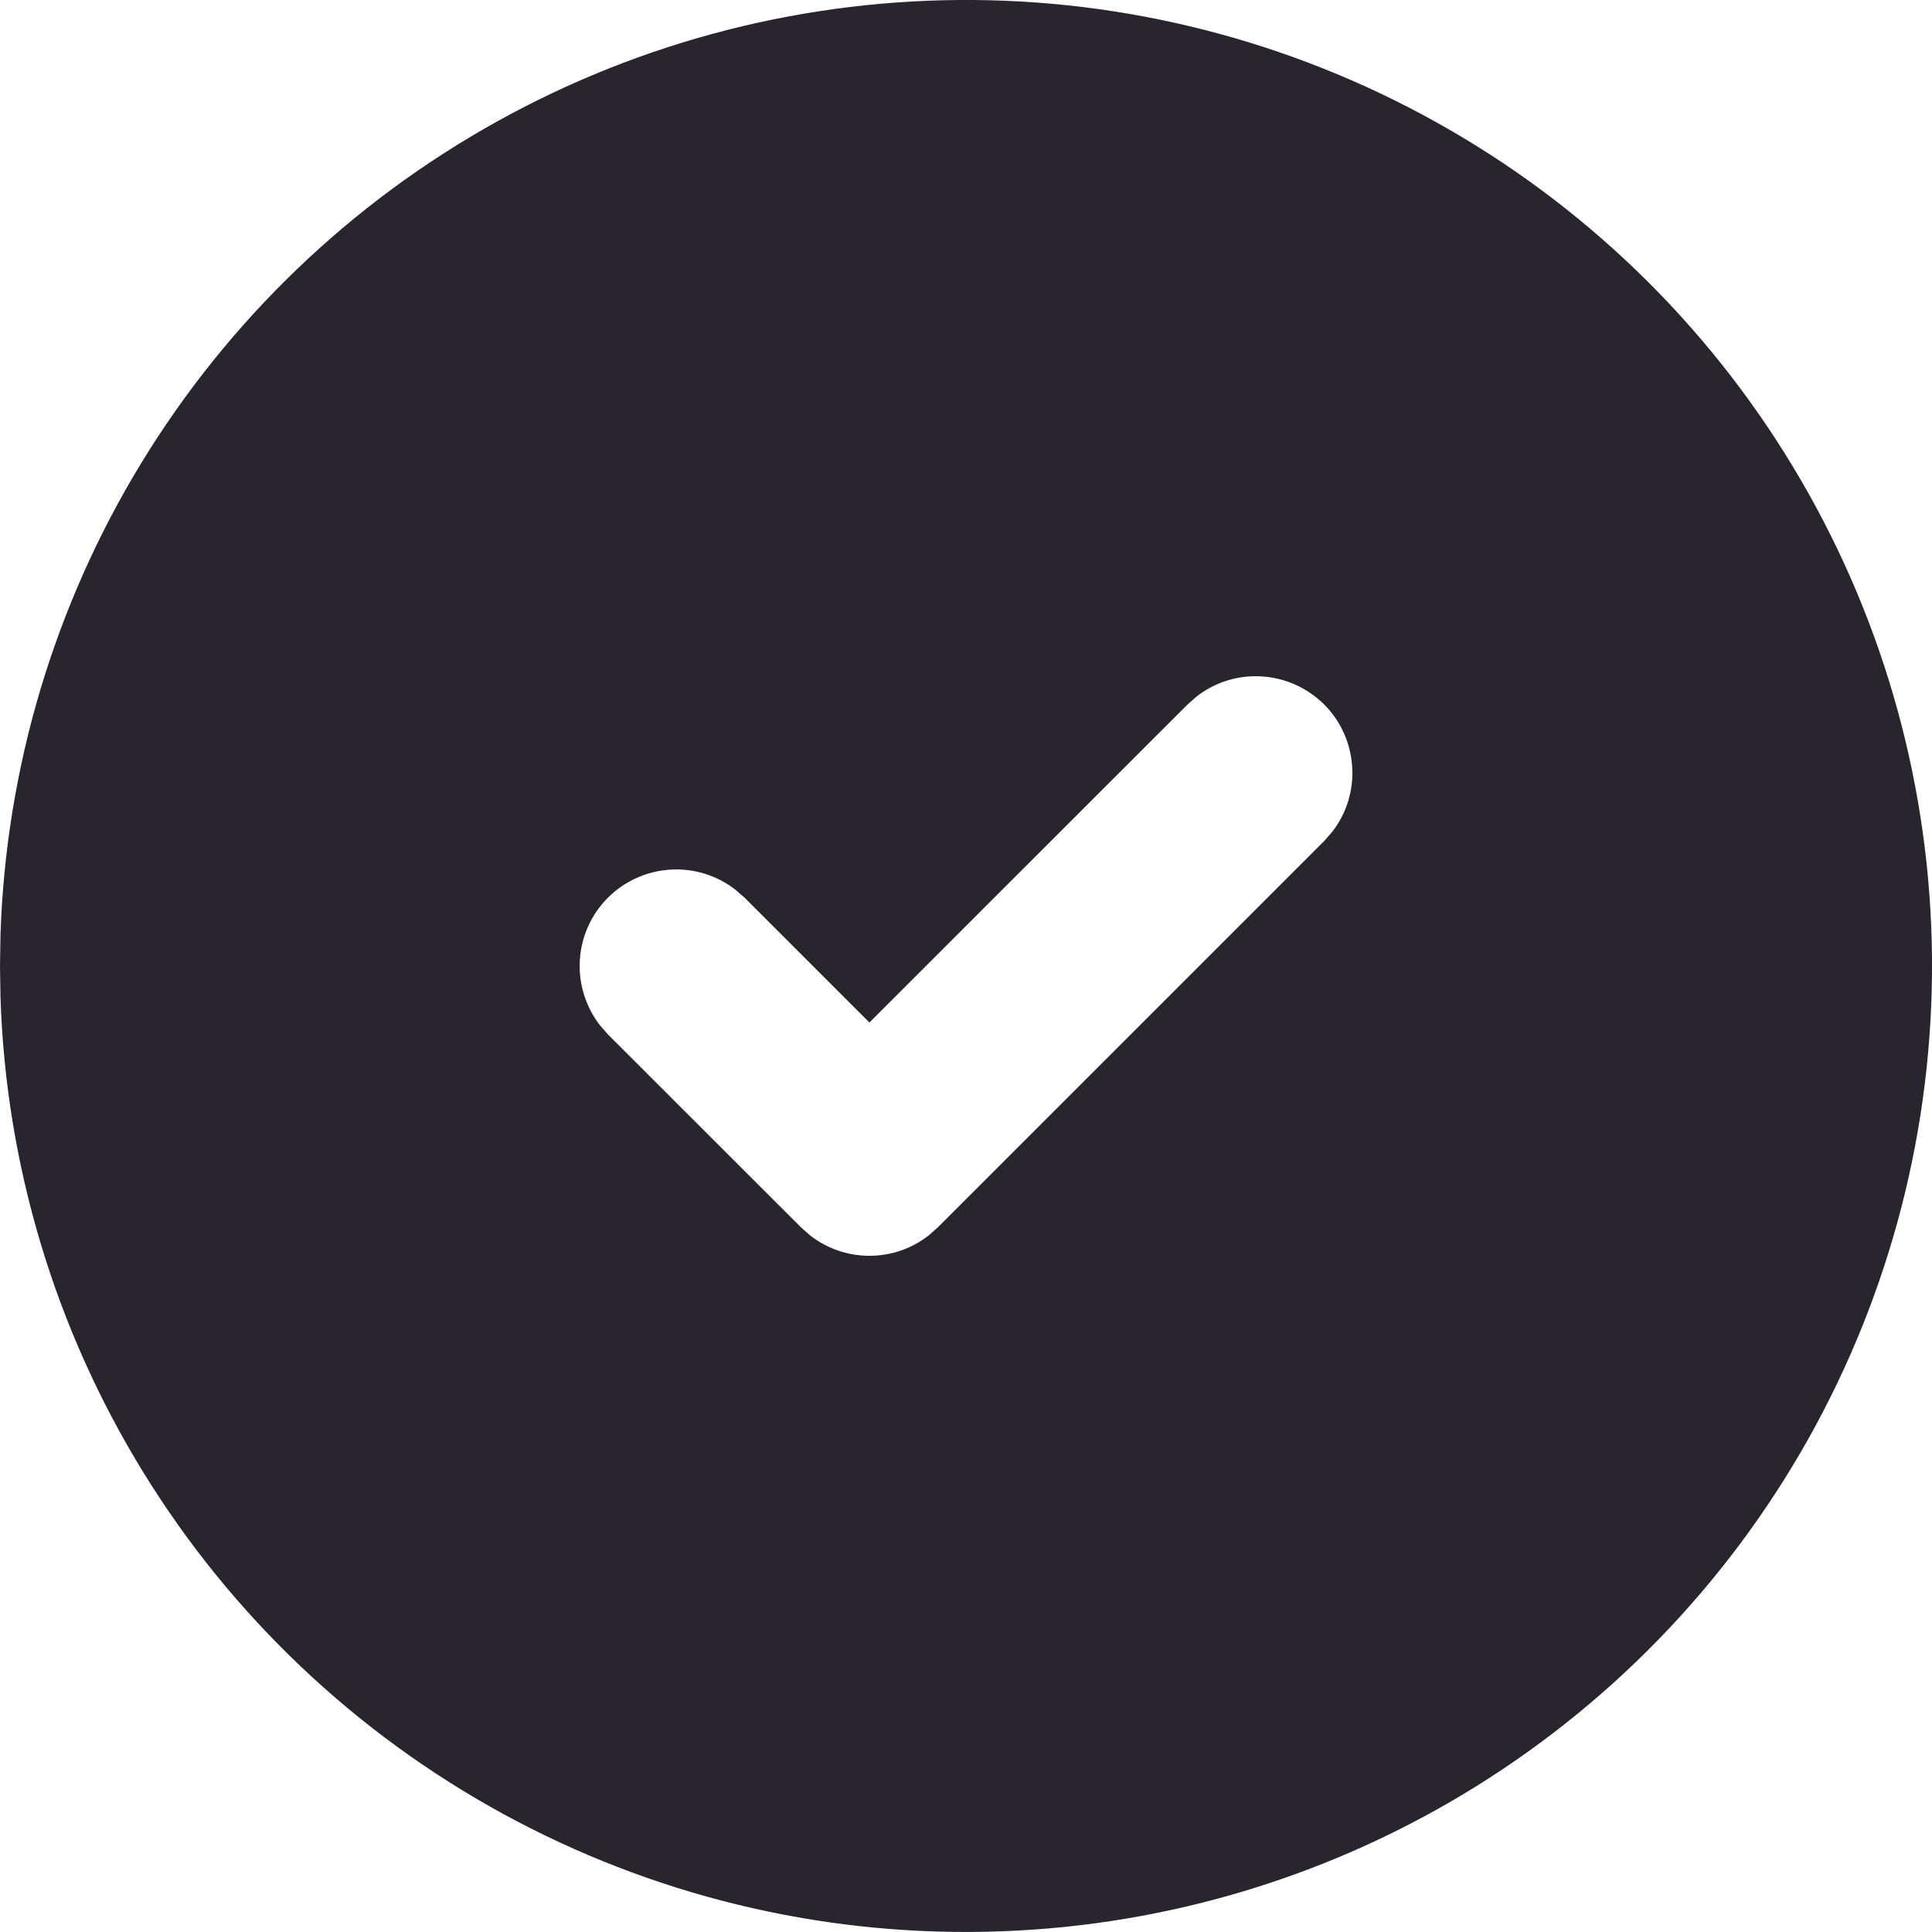
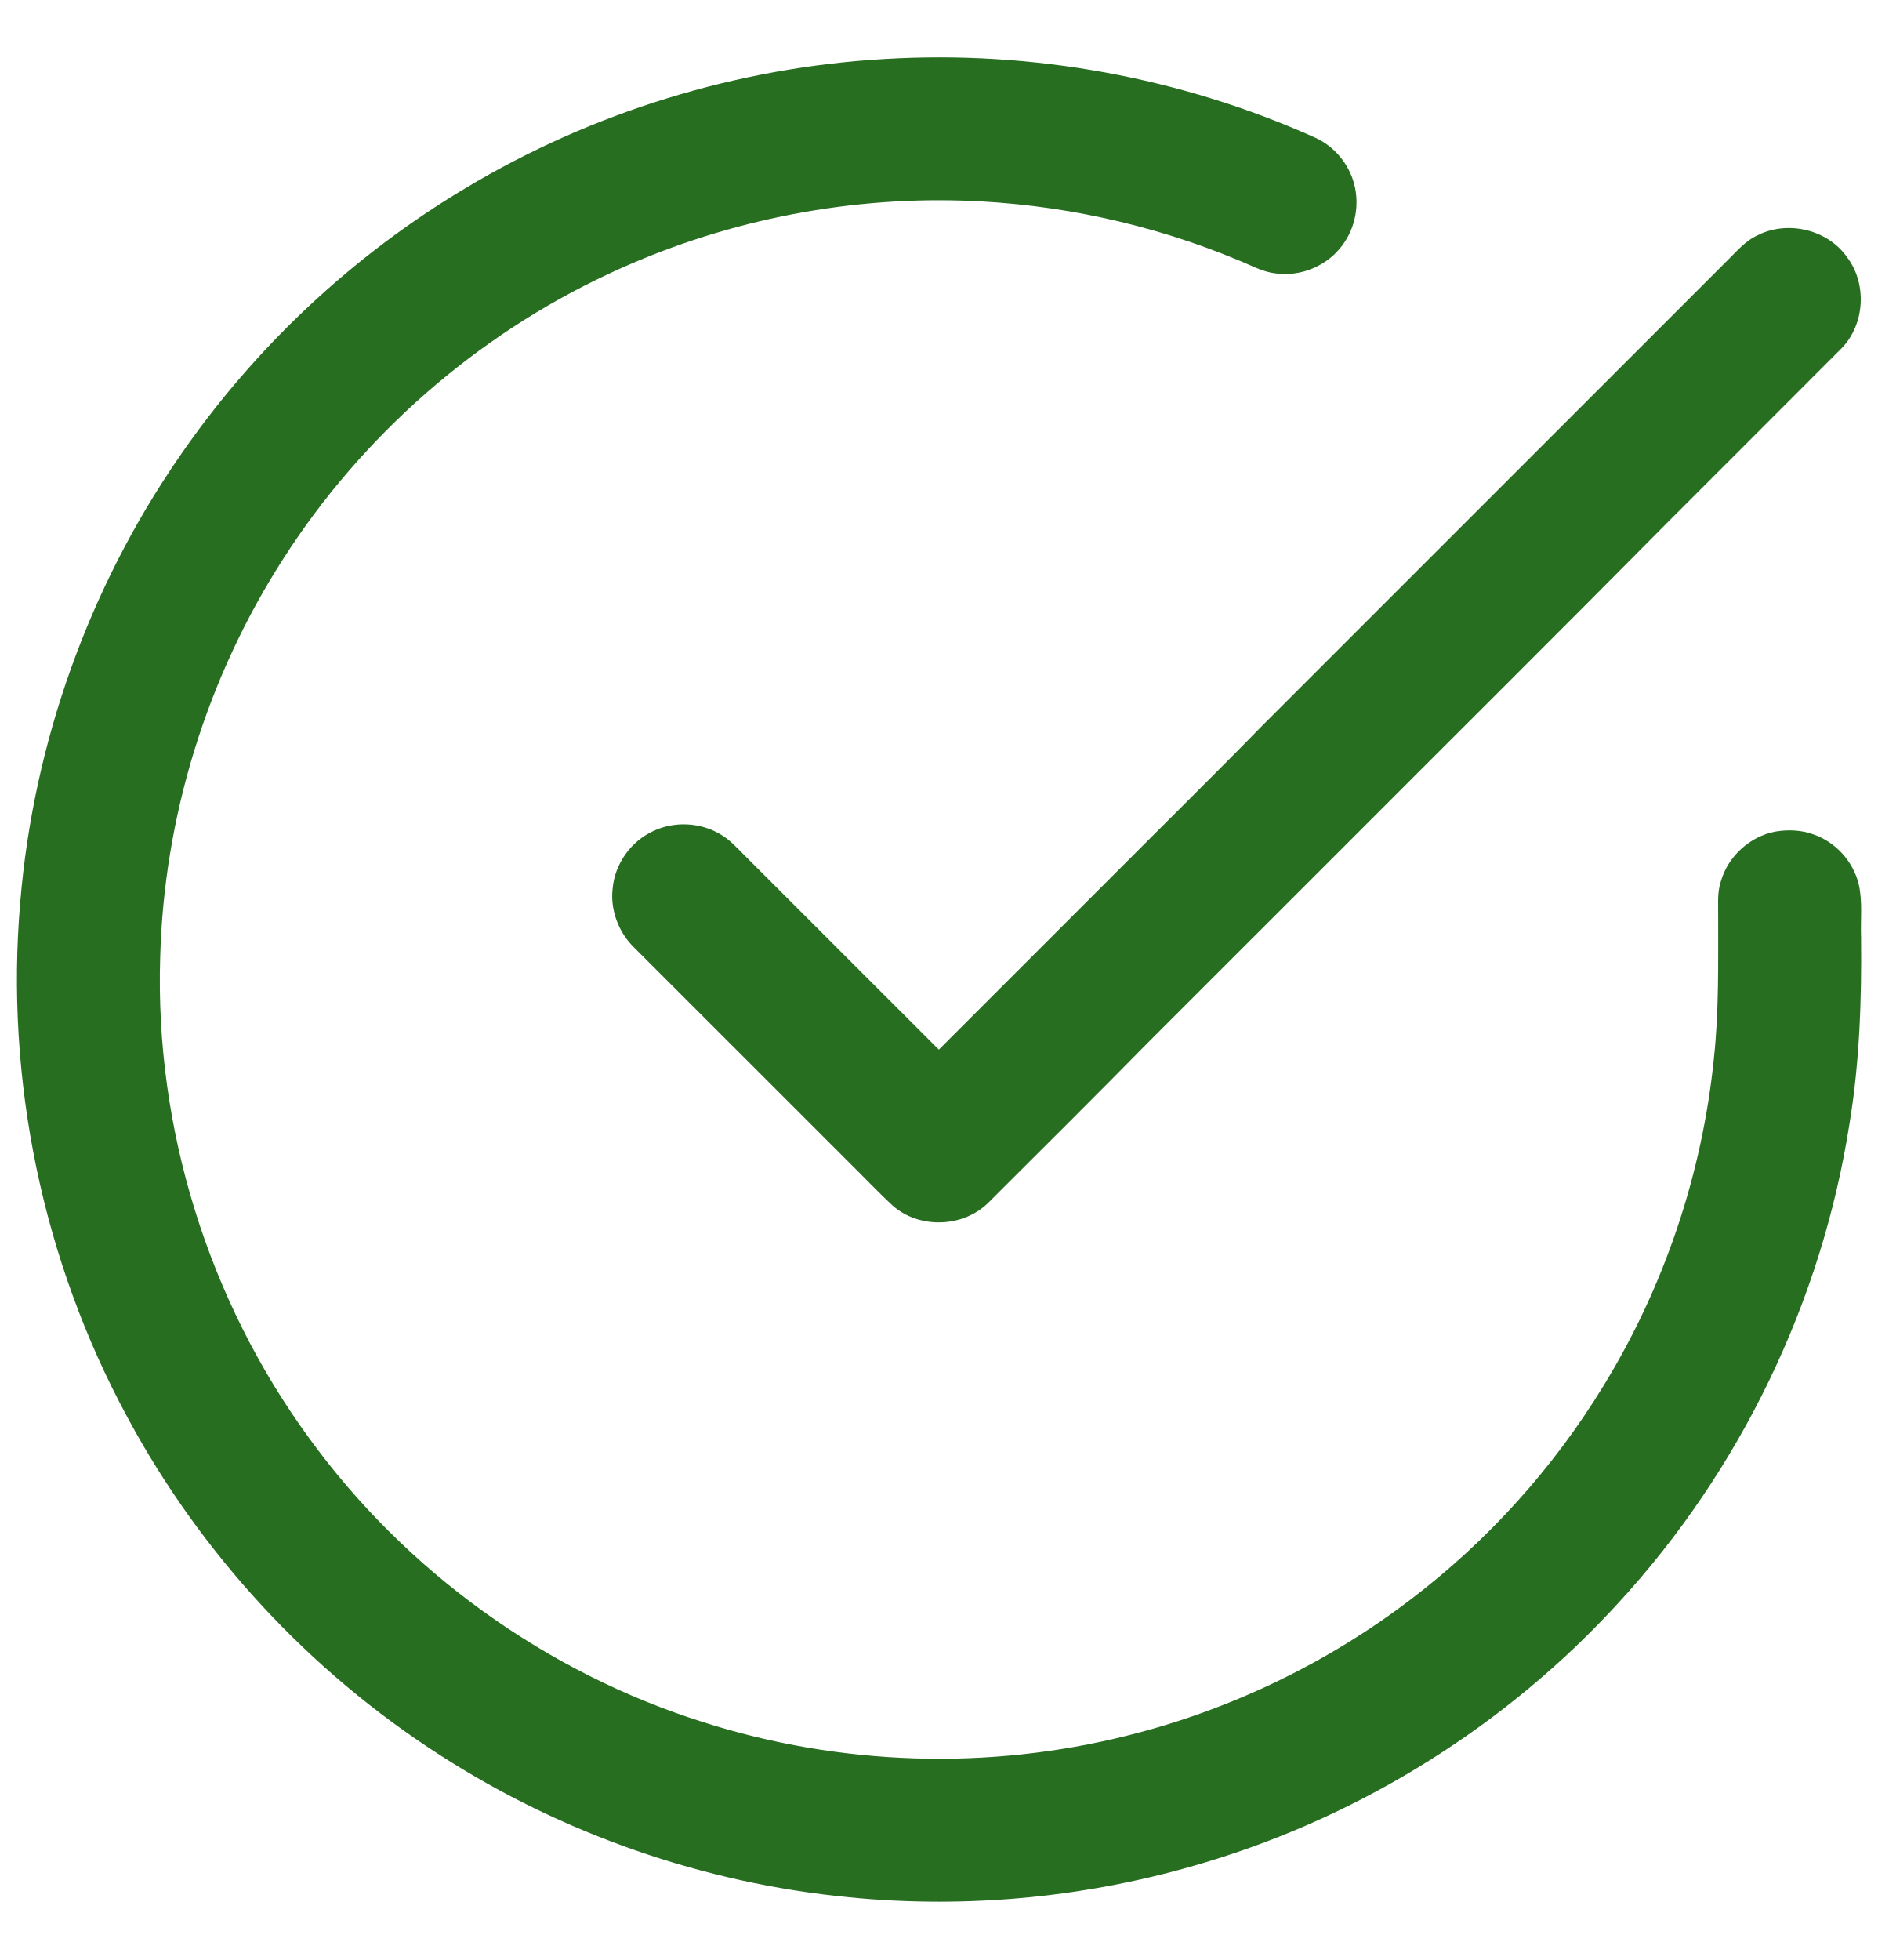
- <svg xmlns="http://www.w3.org/2000/svg" width="16" height="16" viewBox="0 0 16 16" fill="none">
-   <path d="M12 1.072C13.207 1.768 14.21 2.768 14.912 3.972C15.614 5.176 15.989 6.542 16 7.935C16.011 9.329 15.658 10.701 14.976 11.916C14.294 13.131 13.307 14.146 12.111 14.863C10.916 15.579 9.555 15.97 8.162 15.998C6.769 16.027 5.393 15.691 4.169 15.023C2.946 14.356 1.918 13.381 1.188 12.195C0.457 11.008 0.049 9.652 0.004 8.259L0 8L0.004 7.741C0.049 6.359 0.451 5.013 1.171 3.833C1.891 2.653 2.905 1.679 4.113 1.008C5.321 0.336 6.683 -0.011 8.065 0C9.447 0.011 10.803 0.381 12 1.072ZM10.966 5.834C10.828 5.697 10.645 5.614 10.45 5.602C10.256 5.589 10.064 5.648 9.91 5.768L9.835 5.834L7.2 8.468L6.166 7.434L6.09 7.368C5.937 7.249 5.744 7.189 5.55 7.202C5.356 7.214 5.172 7.297 5.035 7.434C4.897 7.572 4.814 7.755 4.802 7.95C4.79 8.144 4.849 8.336 4.968 8.49L5.034 8.566L6.634 10.165L6.71 10.232C6.85 10.341 7.023 10.4 7.2 10.4C7.378 10.4 7.55 10.341 7.69 10.232L7.766 10.165L10.966 6.965L11.032 6.89C11.152 6.736 11.211 6.544 11.198 6.35C11.186 6.155 11.104 5.972 10.966 5.834Z" fill="#28252E" />
+ <svg xmlns="http://www.w3.org/2000/svg" width="23" height="24" viewBox="0 0 23 24" fill="none">
+   <path d="M10.84 0.722C12.64 0.615 14.466 0.947 16.111 1.687C16.342 1.792 16.52 2.005 16.585 2.25C16.653 2.503 16.602 2.786 16.446 2.997C16.262 3.254 15.931 3.393 15.62 3.347C15.456 3.328 15.312 3.243 15.162 3.184C14.098 2.741 12.952 2.494 11.8 2.457C10.307 2.409 8.804 2.72 7.451 3.355C5.83 4.112 4.433 5.337 3.469 6.843C2.536 8.294 2.007 10.001 1.962 11.725C1.897 13.818 2.553 15.923 3.788 17.612C4.973 19.245 6.69 20.482 8.614 21.088C10.286 21.622 12.105 21.68 13.807 21.252C15.057 20.941 16.242 20.373 17.268 19.593C18.214 18.876 19.024 17.98 19.642 16.965C20.385 15.752 20.85 14.371 20.992 12.956C21.054 12.381 21.043 11.803 21.044 11.226C21.046 11.083 21.03 10.937 21.075 10.799C21.16 10.489 21.432 10.24 21.748 10.182C21.9 10.157 22.059 10.163 22.204 10.215C22.48 10.307 22.698 10.547 22.766 10.829C22.814 11.041 22.786 11.26 22.794 11.475C22.802 12.237 22.777 13.002 22.653 13.756C22.314 15.933 21.317 18.002 19.825 19.624C18.466 21.112 16.7 22.222 14.771 22.802C13.36 23.23 11.866 23.377 10.399 23.232C8.621 23.061 6.887 22.457 5.386 21.489C3.791 20.465 2.463 19.03 1.564 17.361C0.524 15.444 0.061 13.22 0.248 11.046C0.409 9.102 1.086 7.204 2.193 5.598C3.108 4.264 4.314 3.131 5.703 2.303C7.255 1.372 9.034 0.825 10.84 0.722Z" fill="#276E21" />
+   <path d="M21.529 2.88C21.896 2.695 22.386 2.81 22.623 3.15C22.869 3.474 22.841 3.968 22.559 4.261C21.848 4.975 21.134 5.686 20.422 6.399C19.075 7.76 17.716 9.109 16.364 10.464C15.601 11.227 14.838 11.99 14.075 12.752C13.422 13.416 12.762 14.072 12.103 14.729C11.795 15.033 11.26 15.05 10.935 14.764C10.749 14.592 10.575 14.407 10.394 14.229C9.515 13.351 8.637 12.473 7.758 11.594C7.572 11.408 7.472 11.137 7.504 10.874C7.532 10.576 7.728 10.301 8 10.177C8.261 10.052 8.583 10.069 8.83 10.22C8.943 10.286 9.03 10.386 9.123 10.478C9.915 11.27 10.707 12.062 11.499 12.853C12.204 12.149 12.908 11.444 13.613 10.739C14.228 10.121 14.85 9.51 15.46 8.886C17.356 6.99 19.252 5.095 21.148 3.198C21.266 3.083 21.374 2.95 21.529 2.88Z" fill="#276E21" />
</svg>
